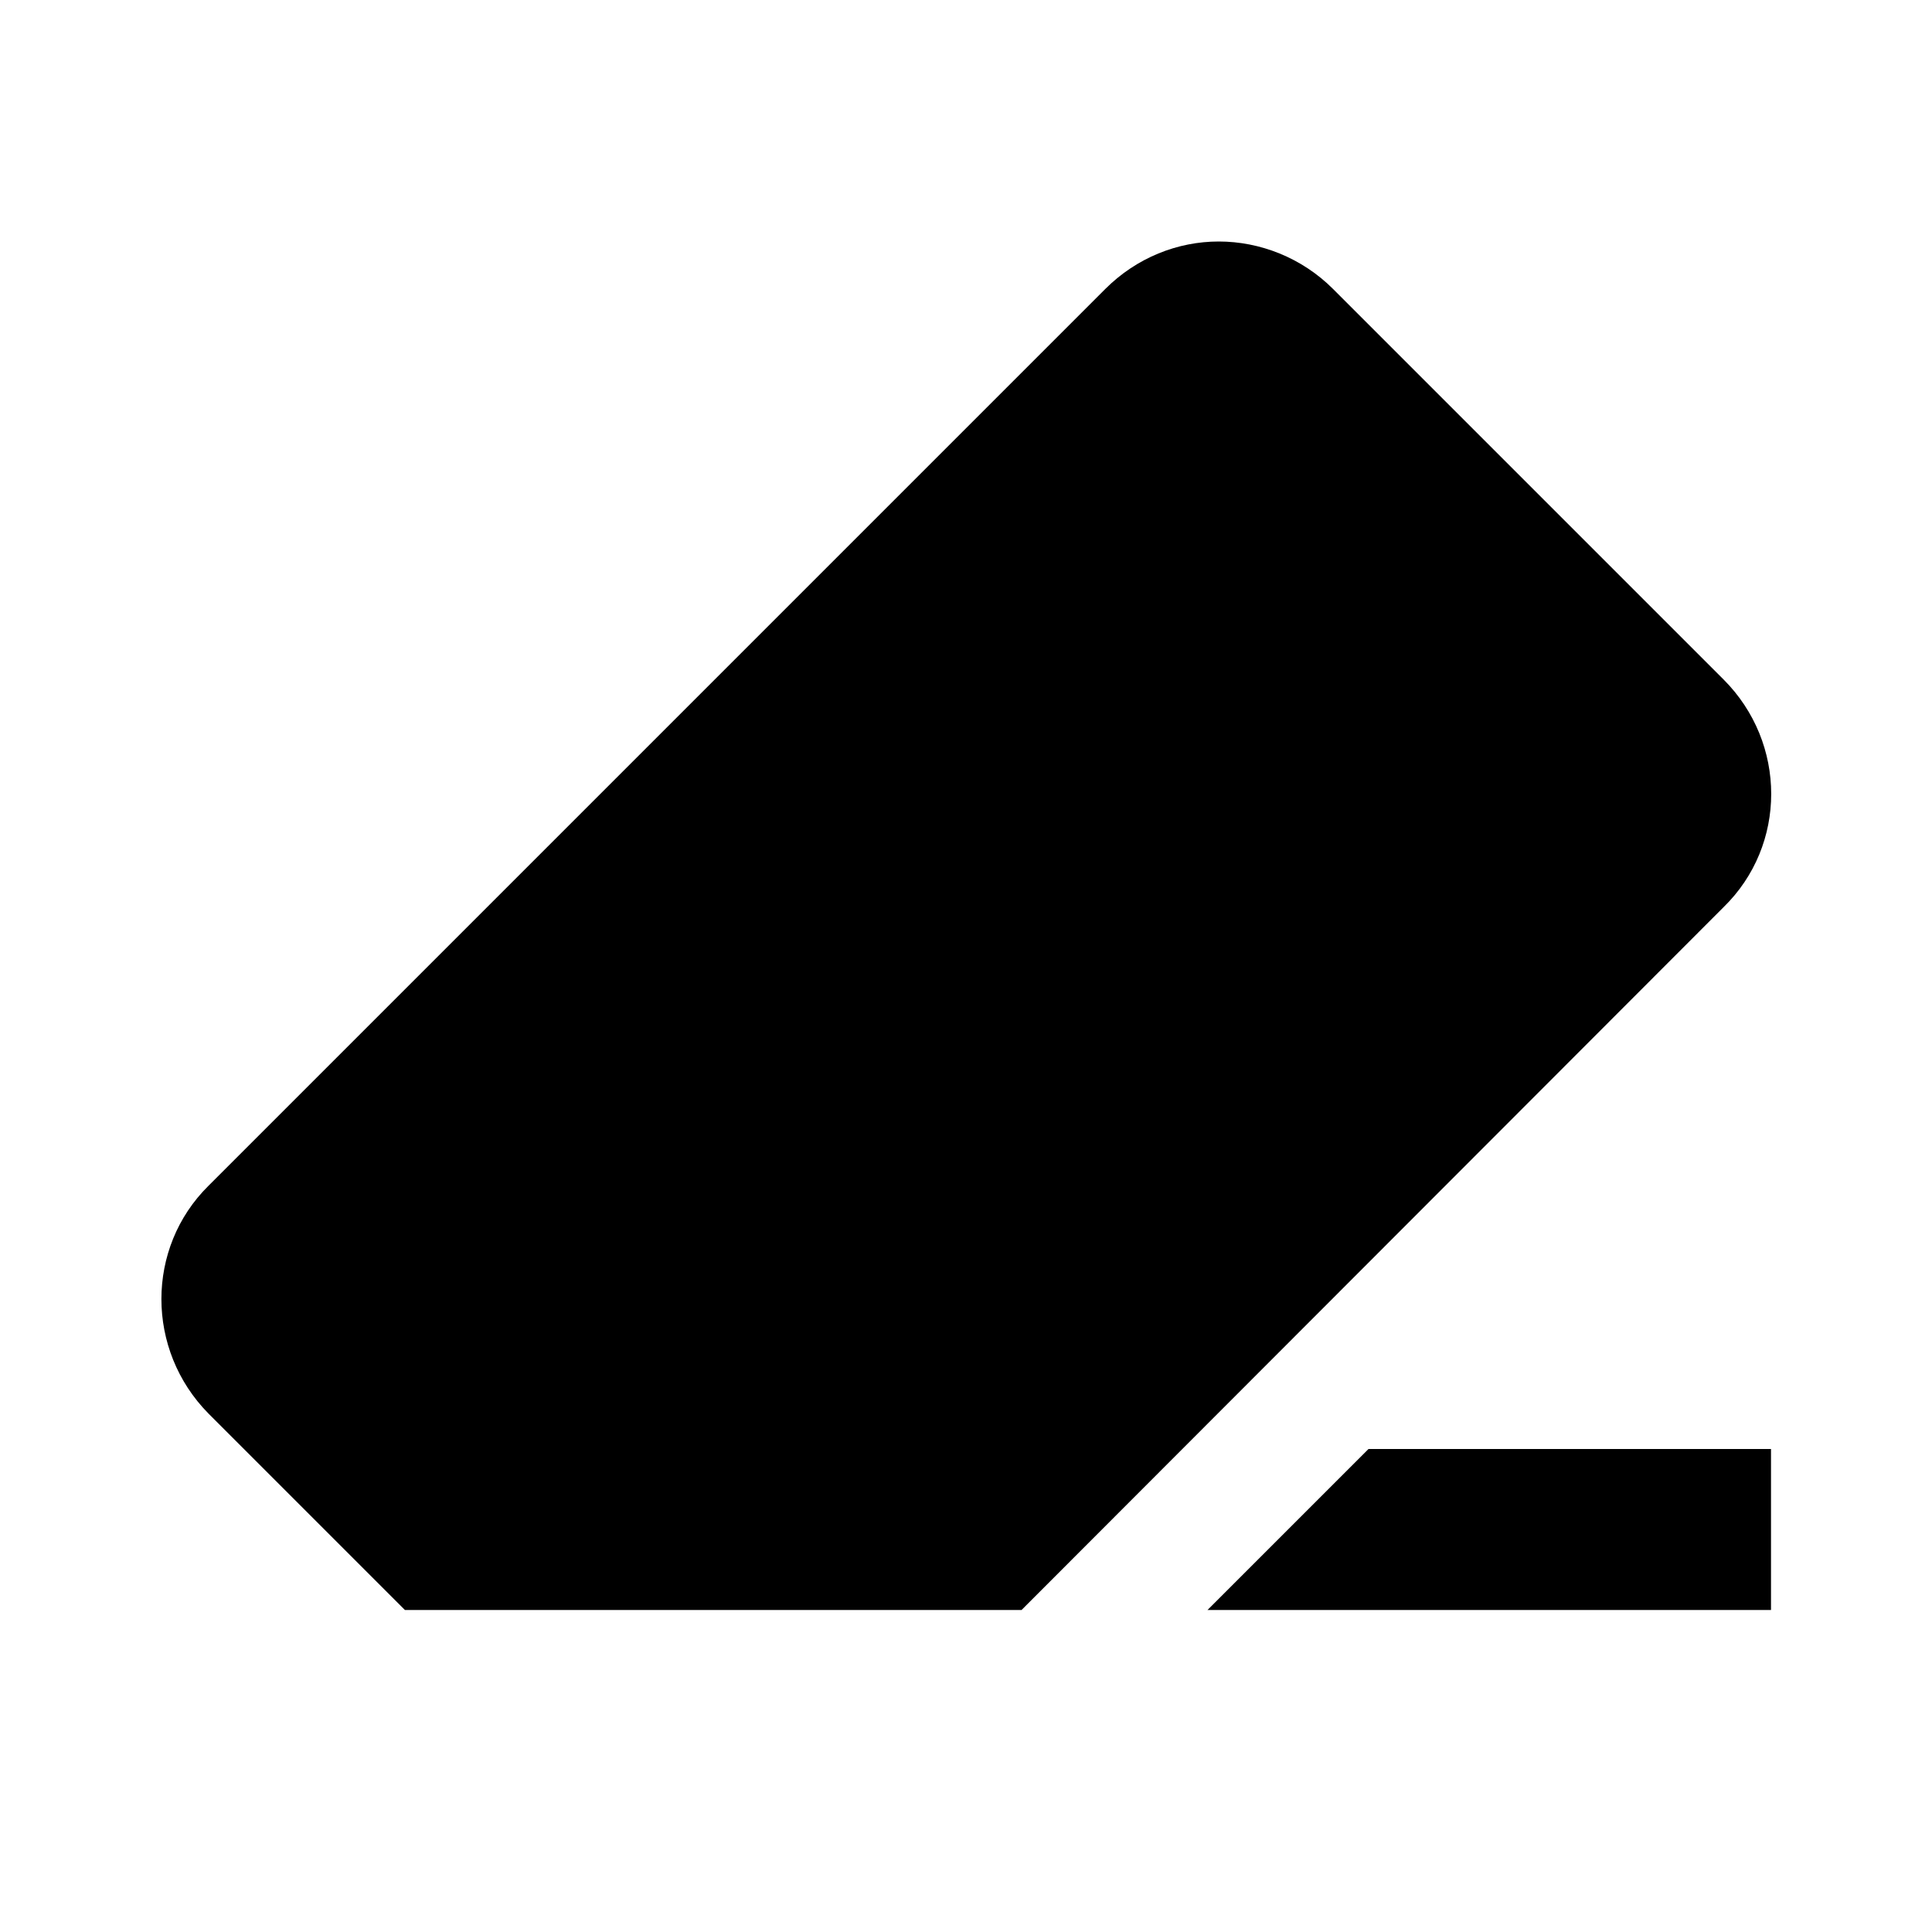
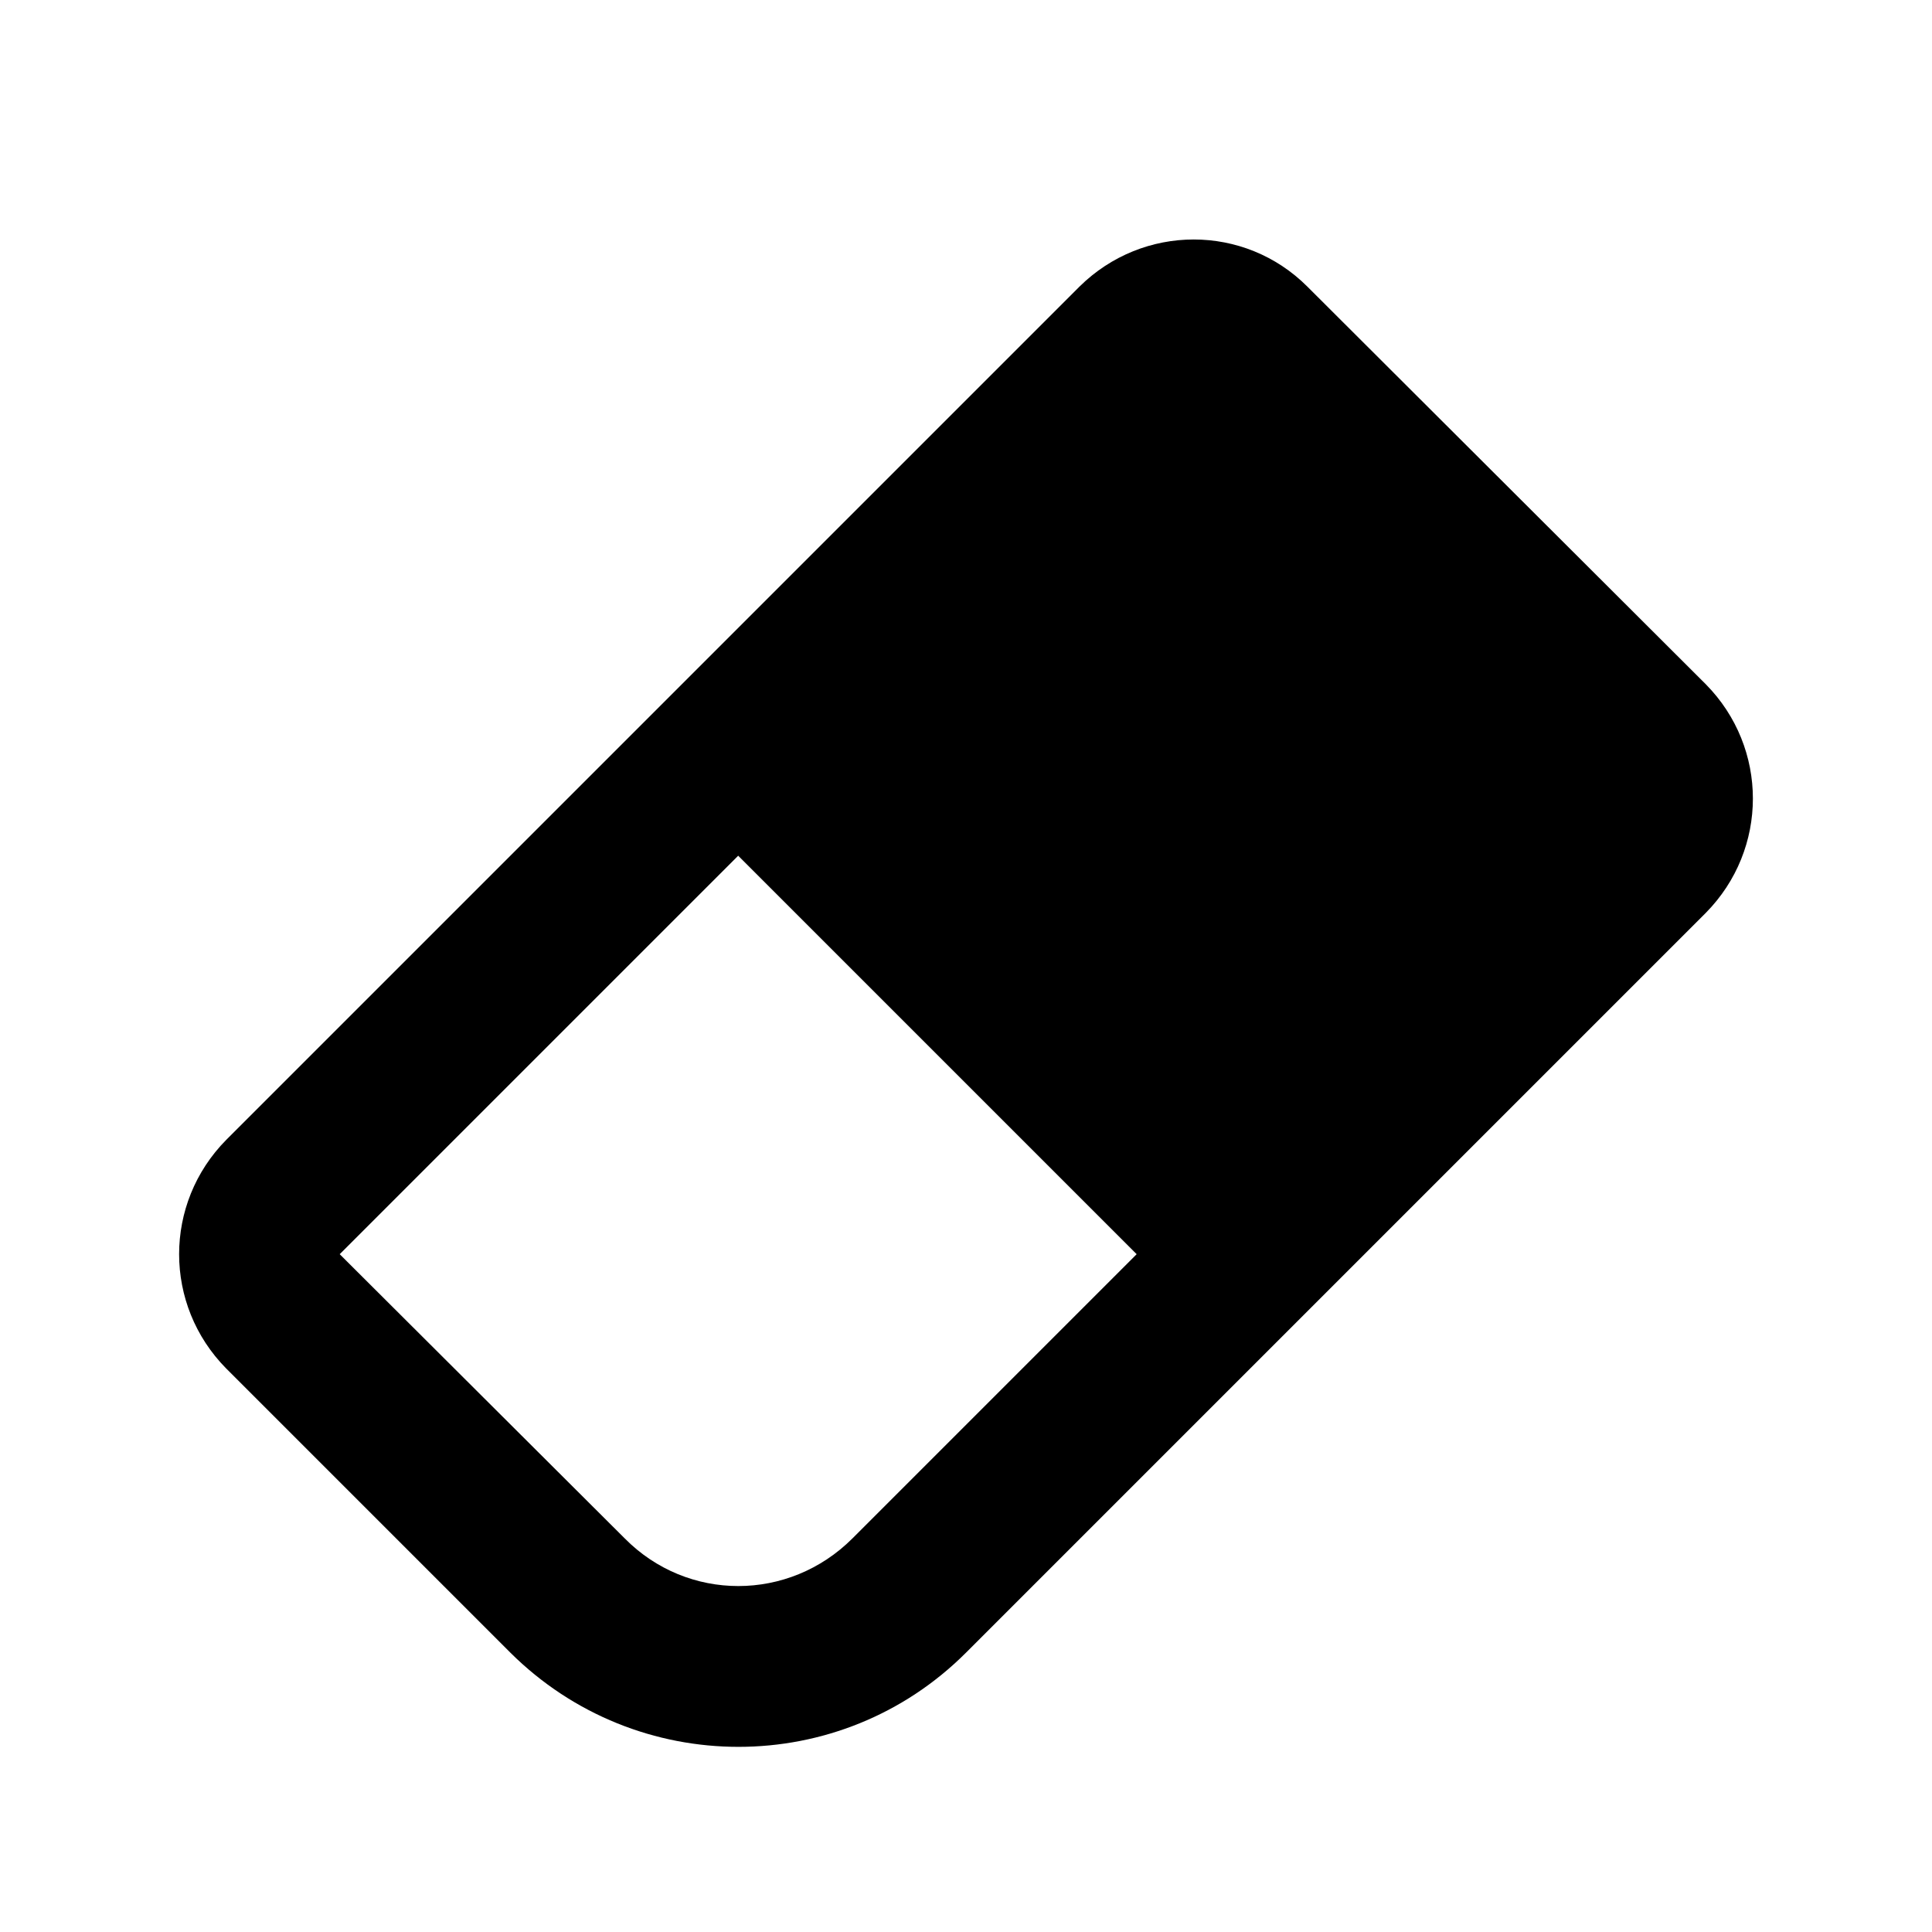
<svg xmlns="http://www.w3.org/2000/svg" version="1.1" width="24" height="24" viewBox="0 0 24 24">
-   <path fill="#000000" d="M15.14,3C14.63,3 14.12,3.2 13.73,3.59L2.59,14.73C1.81,15.5 1.81,16.77 2.59,17.56L5.03,20H12.69L21.41,11.27C22.2,10.5 22.2,9.23 21.41,8.44L16.56,3.59C16.17,3.2 15.65,3 15.14,3M17,18L15,20H22V18" />
+   <path fill="currentColor" d="M16.24,3.56L21.19,8.5C21.97,9.29 21.97,10.55 21.19,11.34L12,20.53C10.44,22.09 7.91,22.09 6.34,20.53L2.81,17C2.03,16.21 2.03,14.95 2.81,14.16L13.41,3.56C14.2,2.78 15.46,2.78 16.24,3.56M4.22,15.58L7.76,19.11C8.54,19.9 9.8,19.9 10.59,19.11L14.12,15.58L9.17,10.63L4.22,15.58Z" />
</svg>
